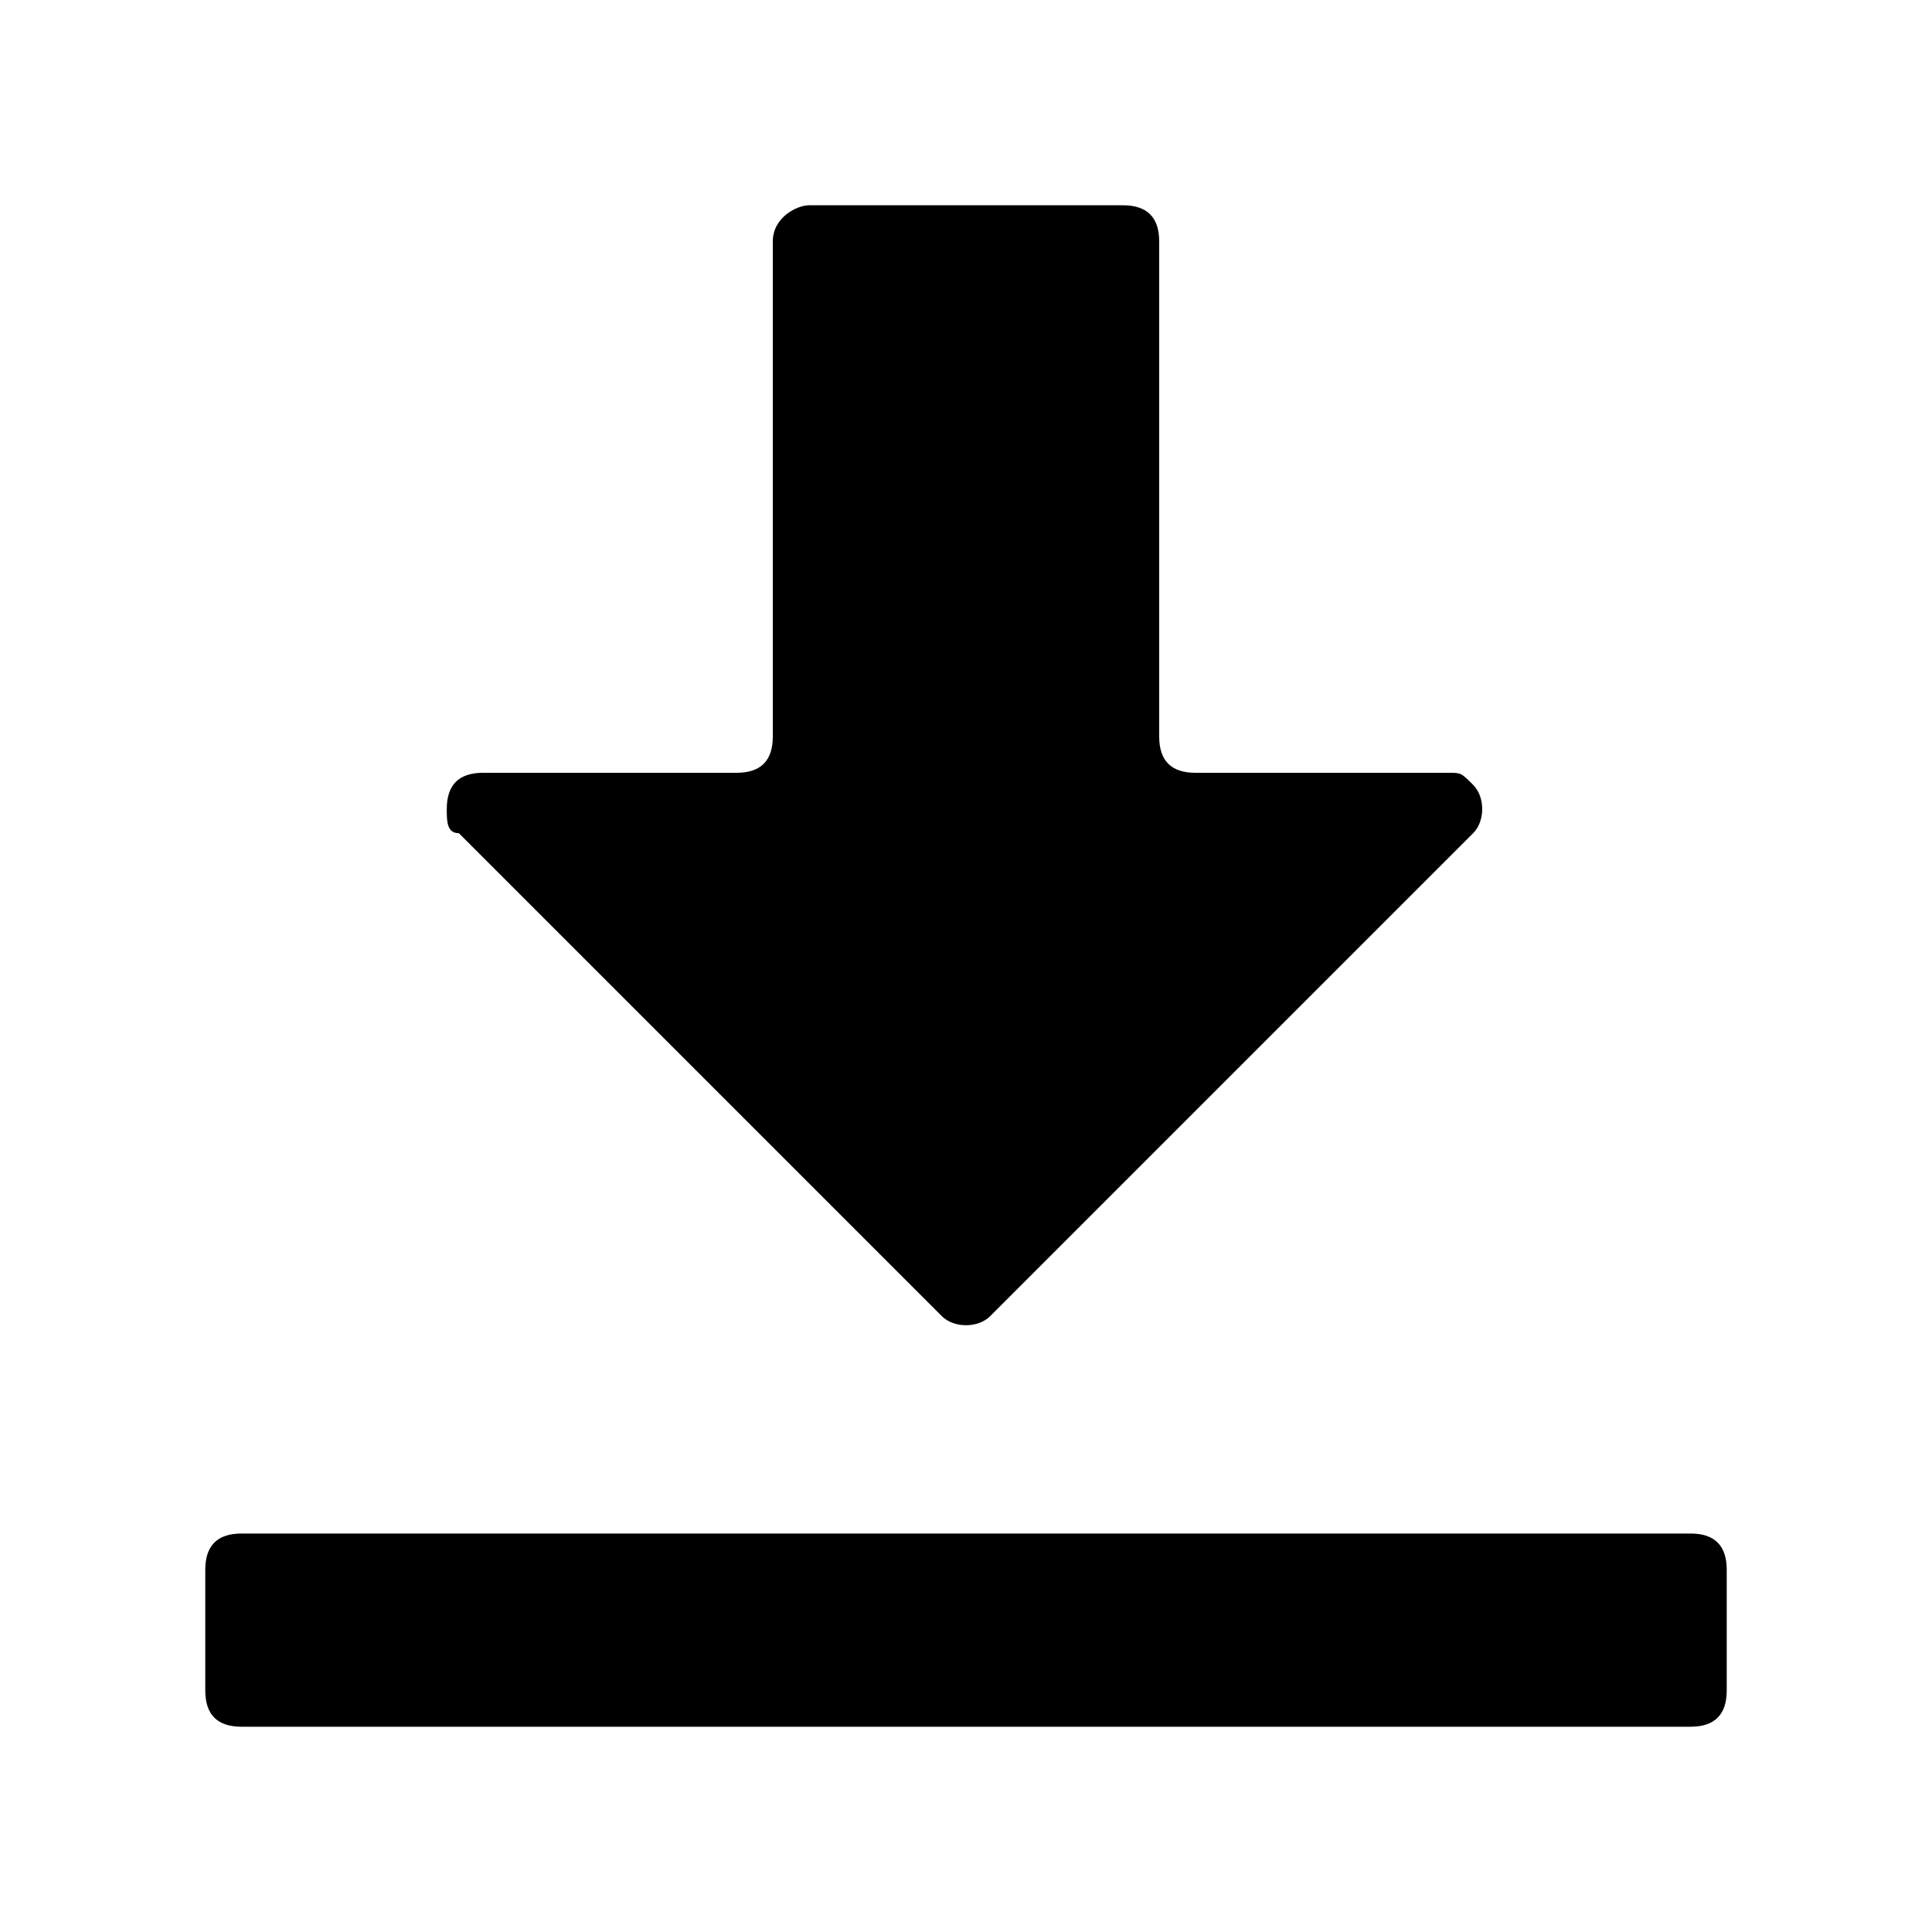
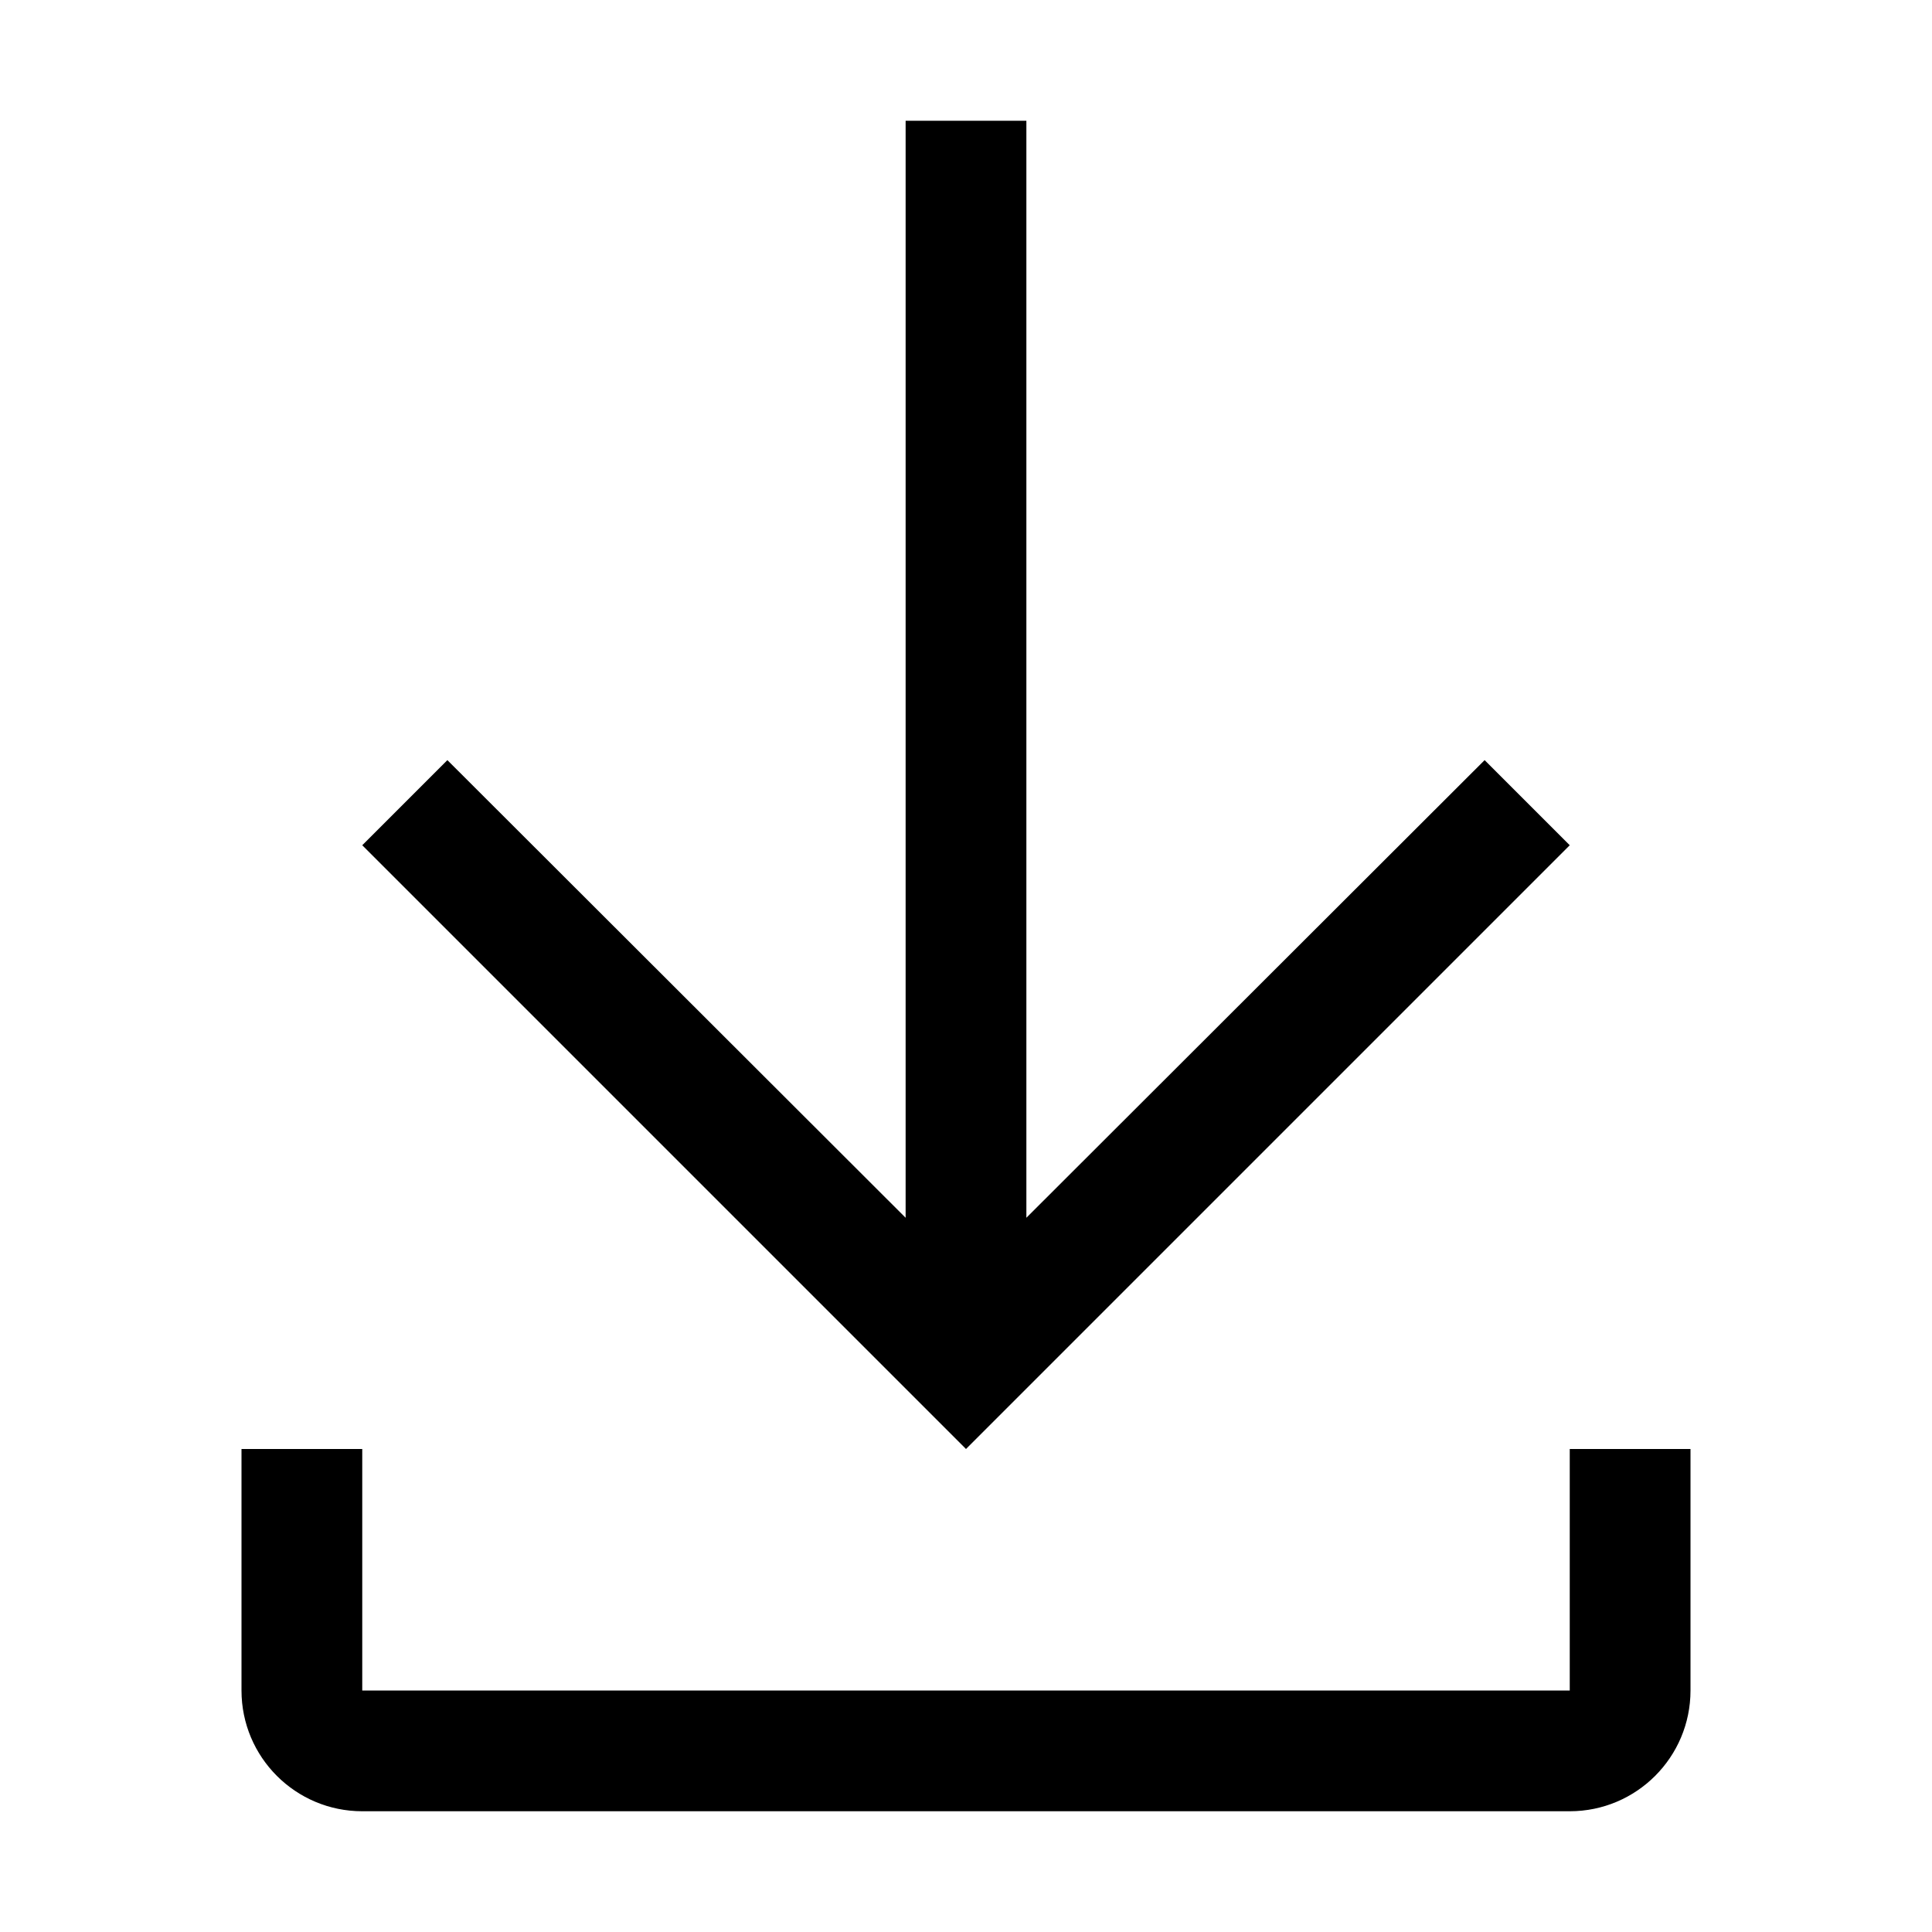
<svg xmlns="http://www.w3.org/2000/svg" fill="none" viewBox="0 0 16 16">
-   <path fill="currentColor" d="M6.4 2v4.1q0 .3-.3.3H4q-.3 0-.3.3c0 .1 0 .2.1.2l4 4c.1.1.3.1.4 0l4-4c.1-.1.1-.3 0-.4s-.1-.1-.2-.1H9.9q-.3 0-.3-.3V2q0-.3-.3-.3H6.7c-.1 0-.3.1-.3.3m7.9 11v1q0 .3-.3.3H2q-.3 0-.3-.3v-1q0-.3.3-.3h12q.3 0 .3.3" />
+   <path fill="currentColor" fill-rule="evenodd" d="M12.295 6.295 13 7l-5 5-5-5 .705-.705 3.795 3.79V1h1v9.085zM13 14v-2h1v2a1 1 0 0 1-1 1H3a1 1 0 0 1-1-1v-2h1v2z" clip-rule="evenodd" />
</svg>
